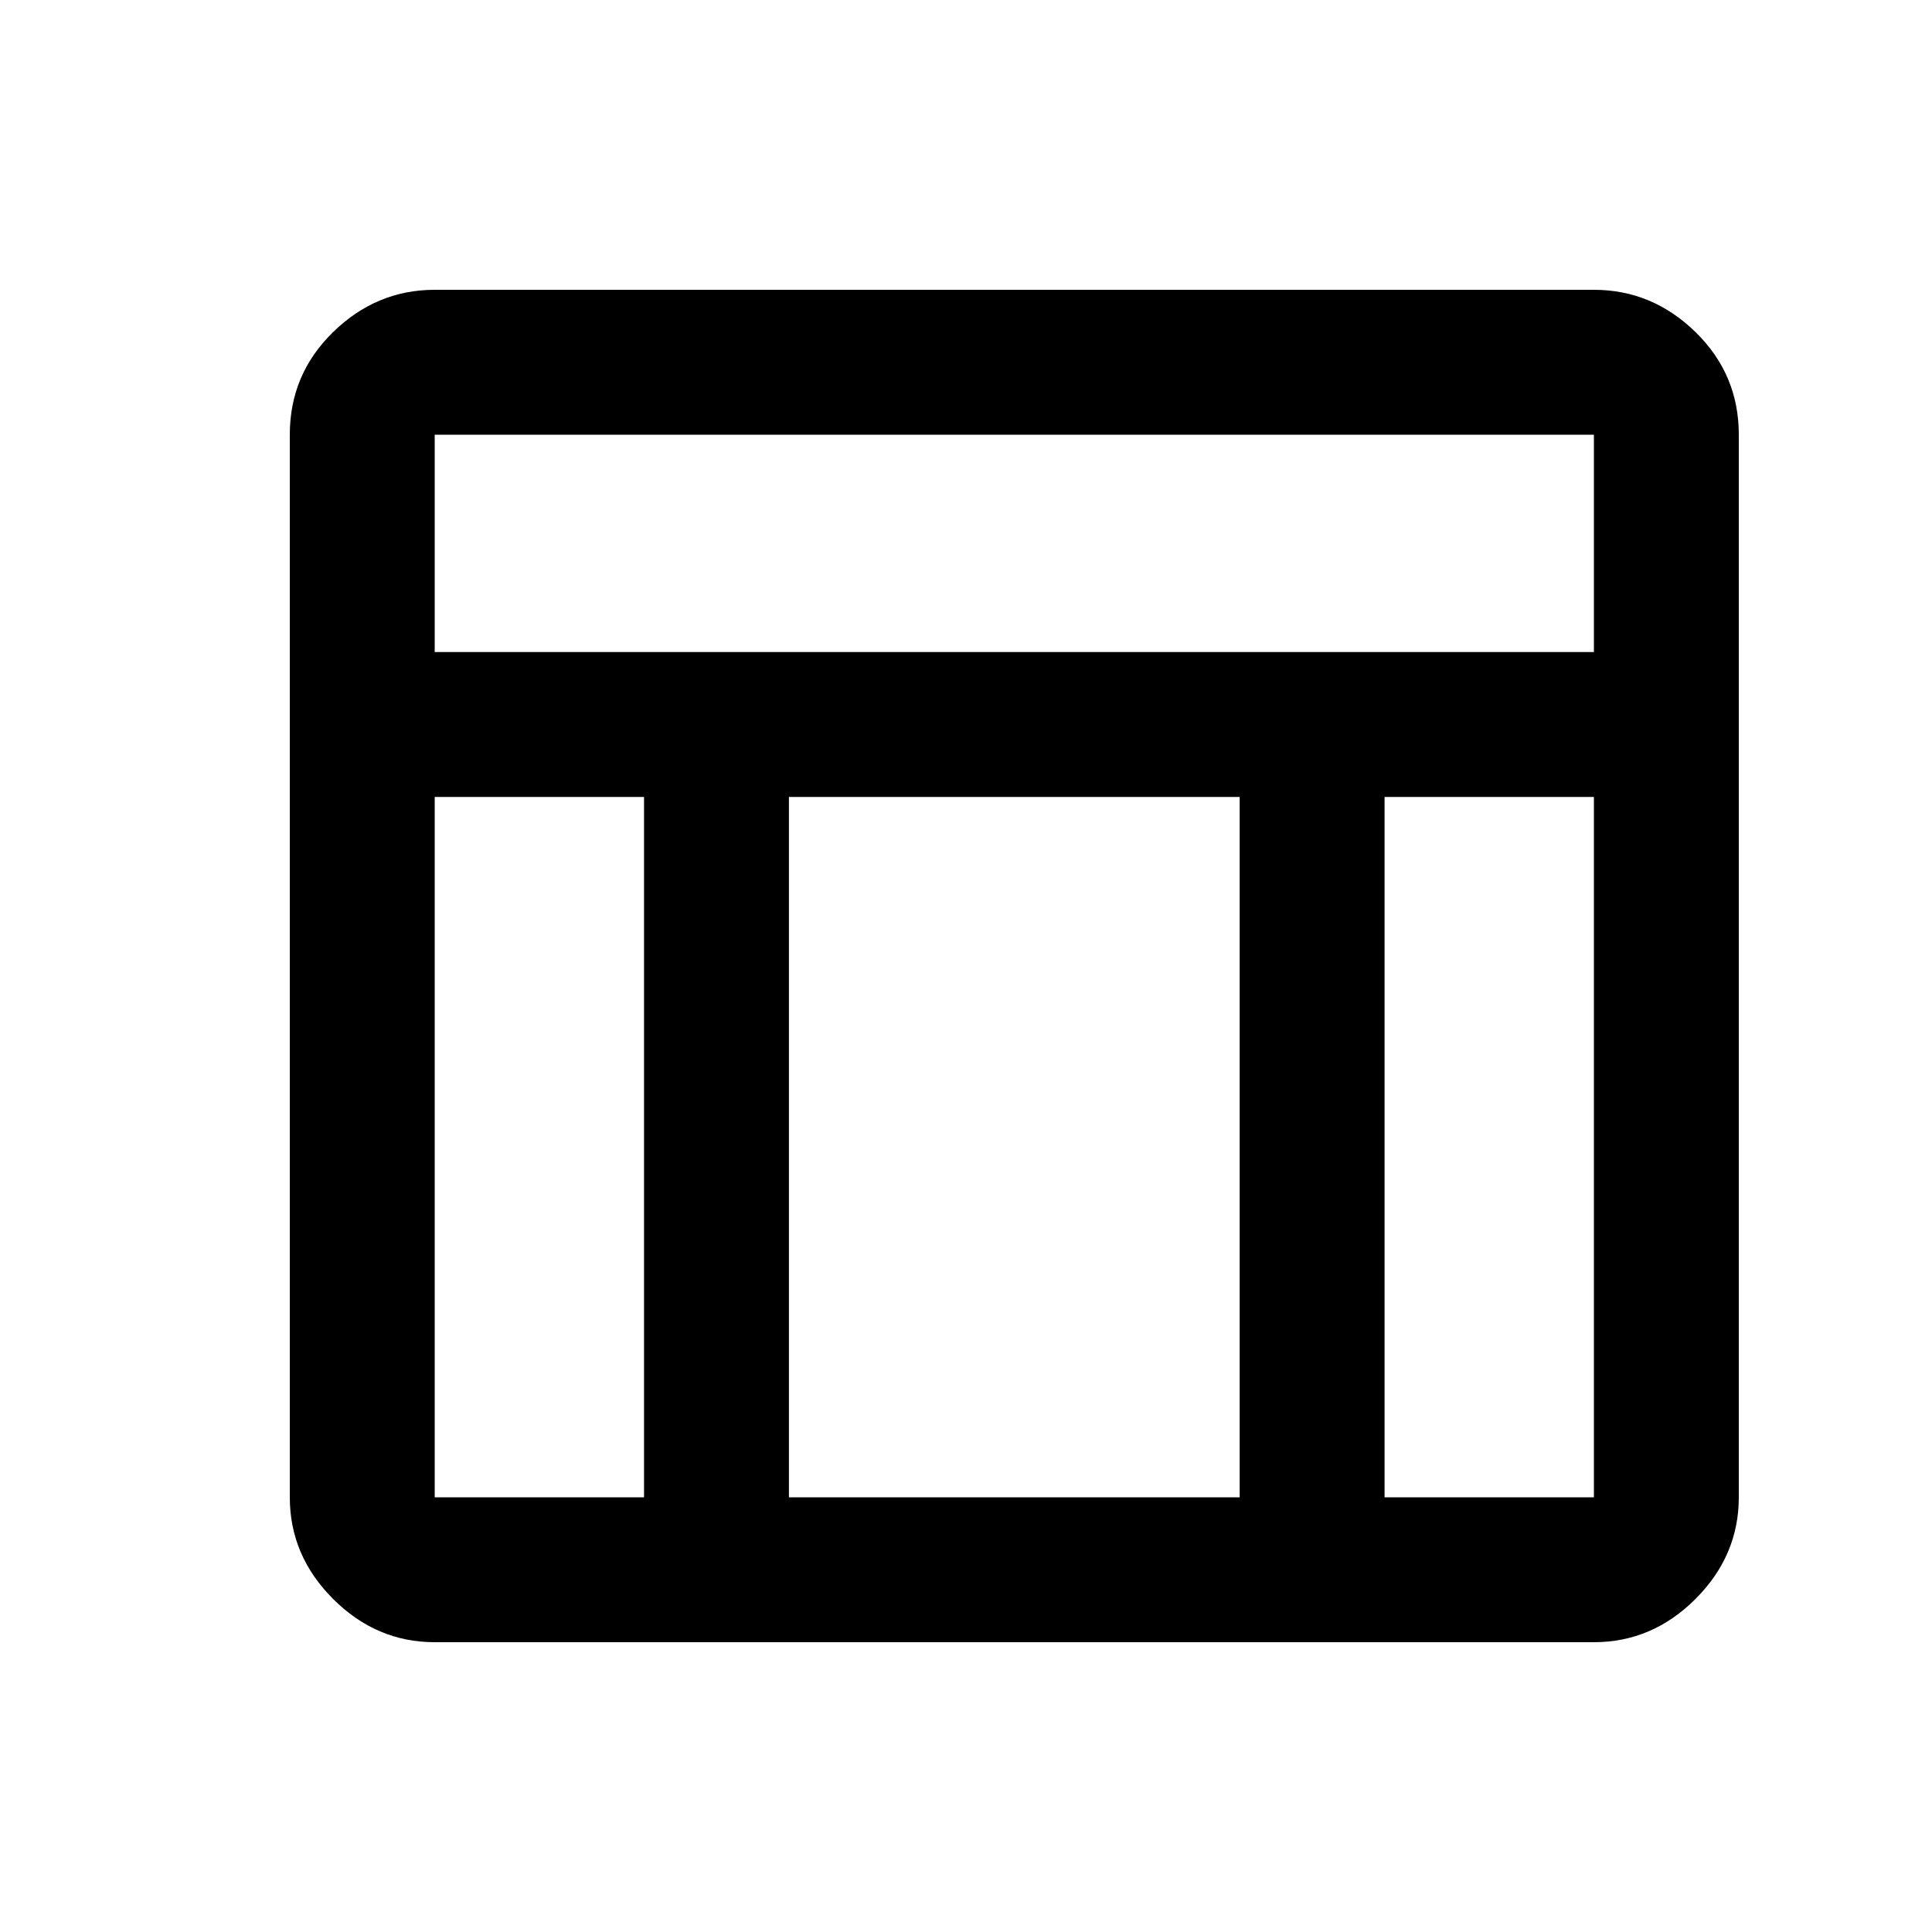
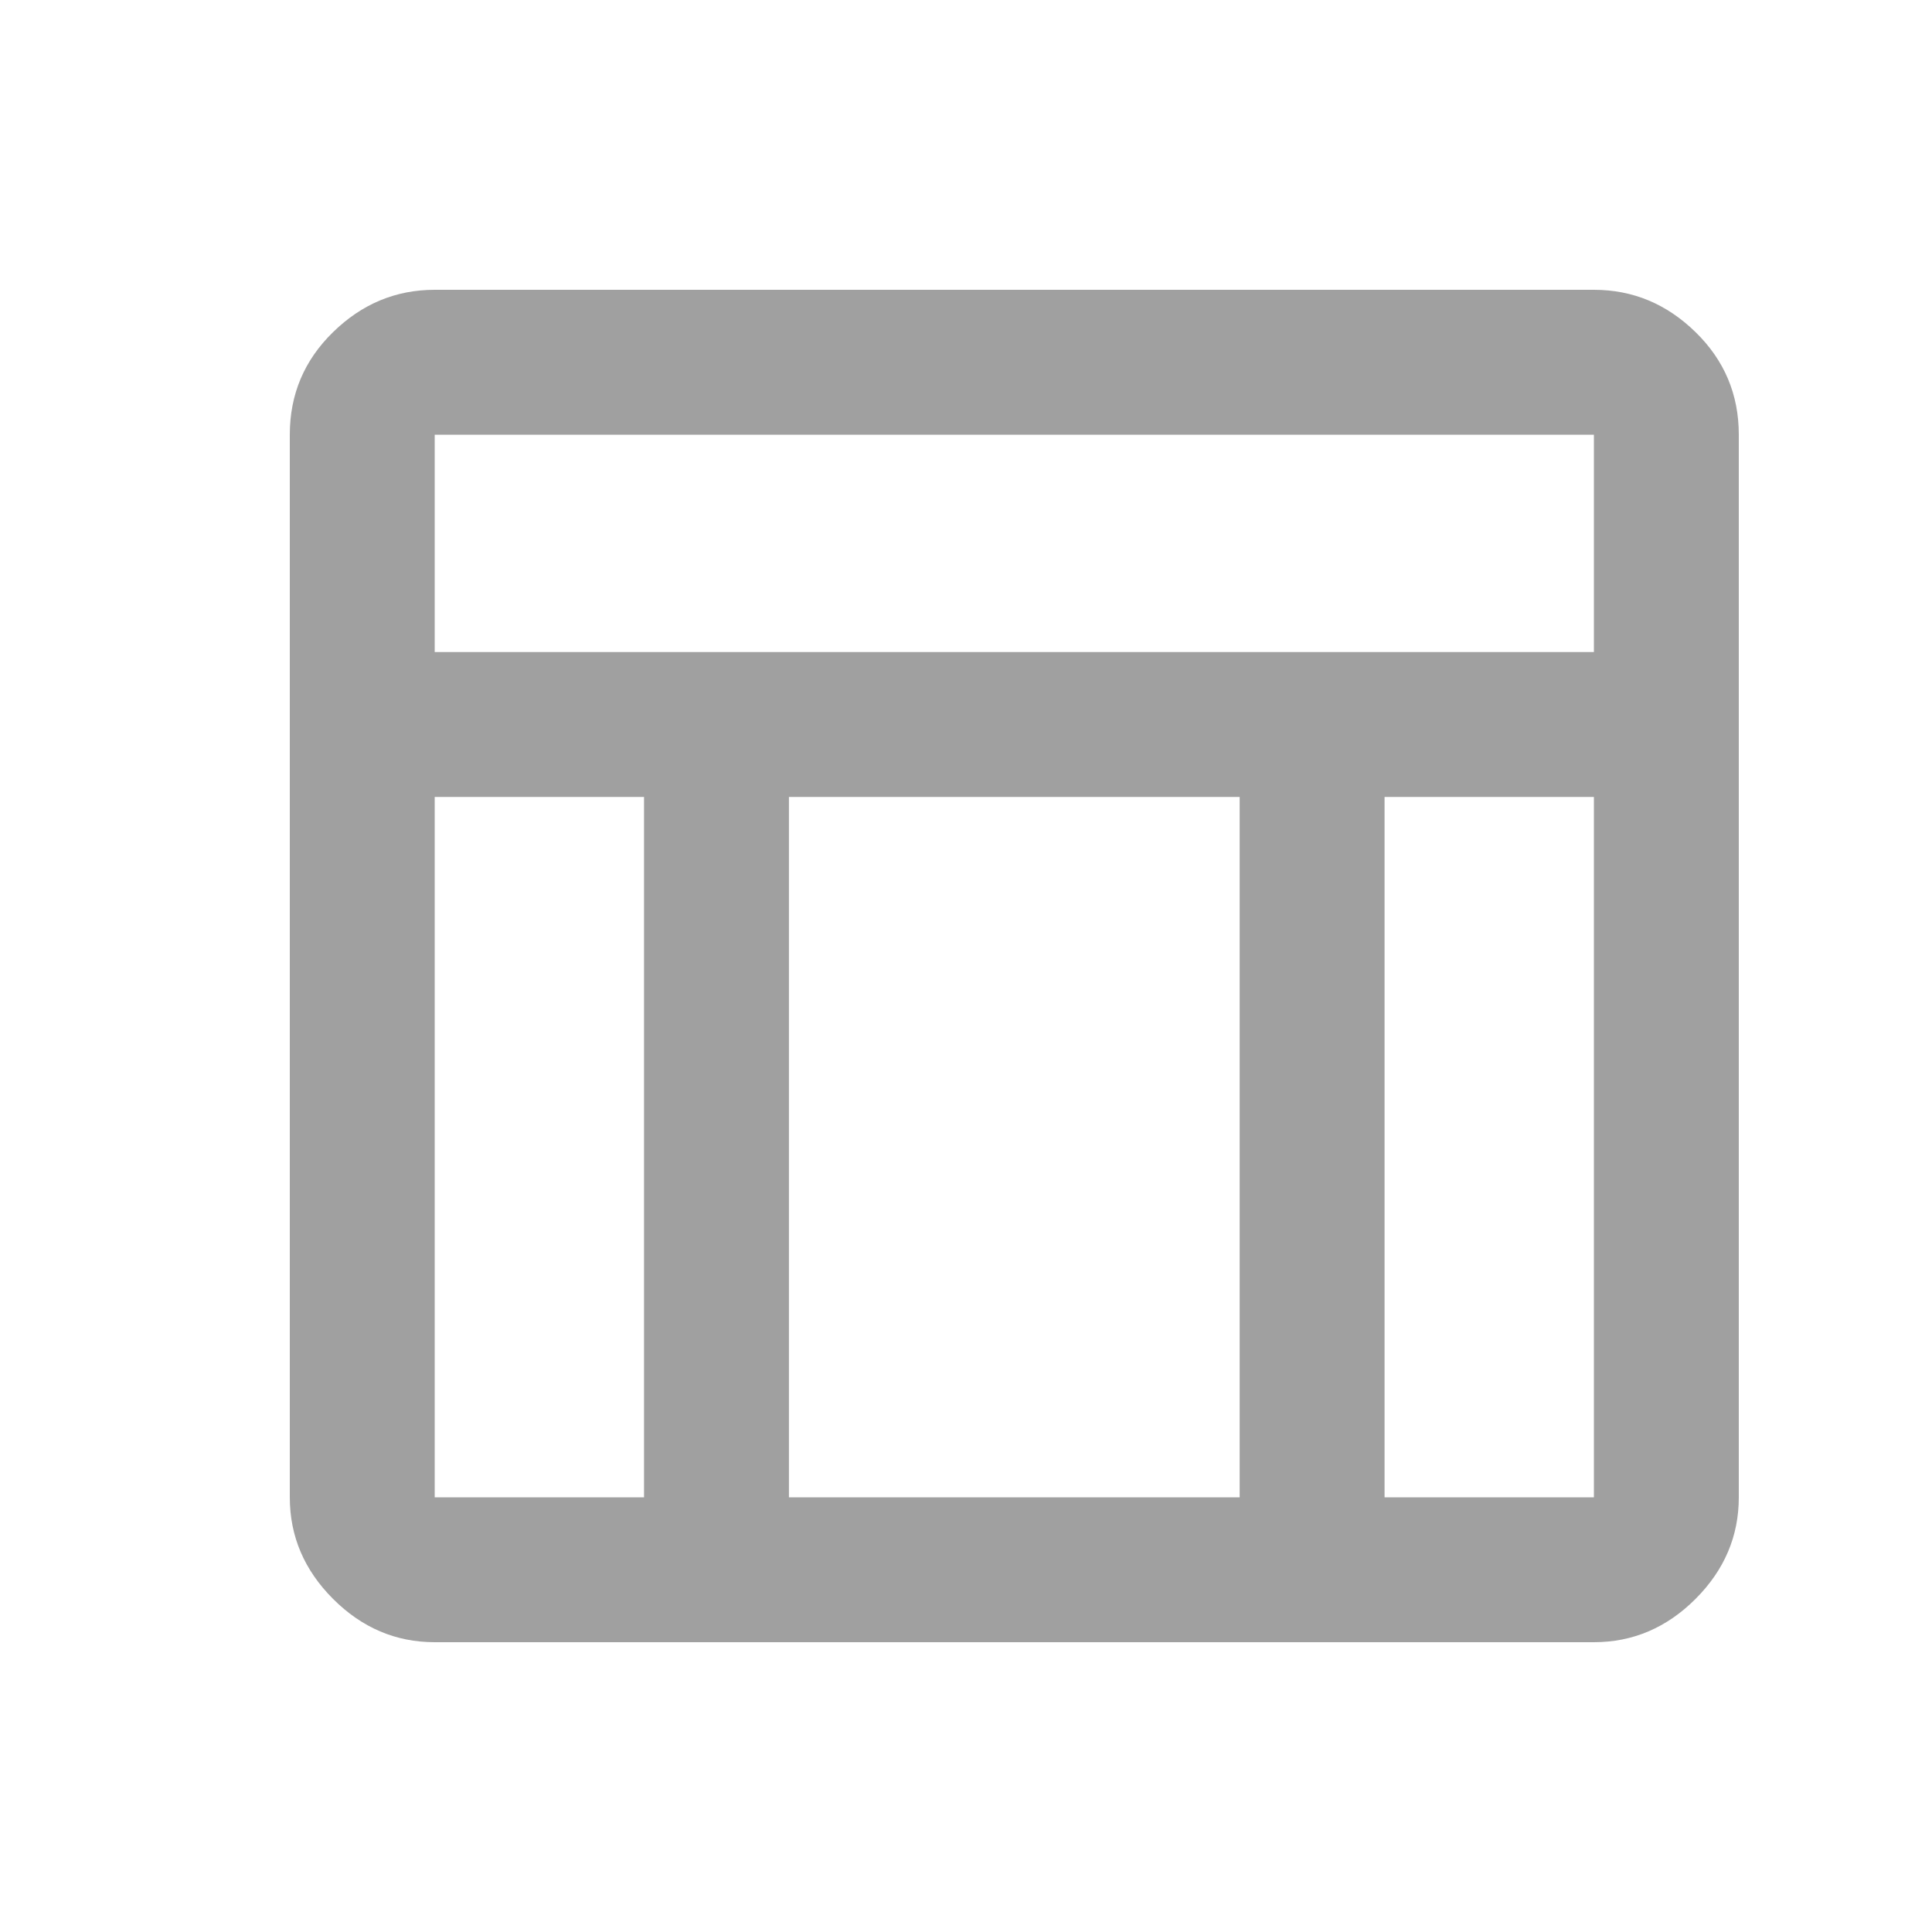
- <svg xmlns="http://www.w3.org/2000/svg" height="20" width="20">
+ <svg xmlns="http://www.w3.org/2000/svg" fill="#a0a0a0" height="20" width="20">
  <path d="M16.5 17h-12q-.604 0-1.052-.448Q3 16.104 3 15.5v-11q0-.625.448-1.062Q3.896 3 4.5 3h12q.604 0 1.052.438Q18 3.875 18 4.5v11q0 .604-.448 1.052Q17.104 17 16.5 17ZM4.5 6.75h12V4.5h-12Zm2.167 1.5H4.5v7.25h2.167Zm7.666 0v7.25H16.5V8.25Zm-1.5 0H8.167v7.25h4.666Z" />
</svg>
